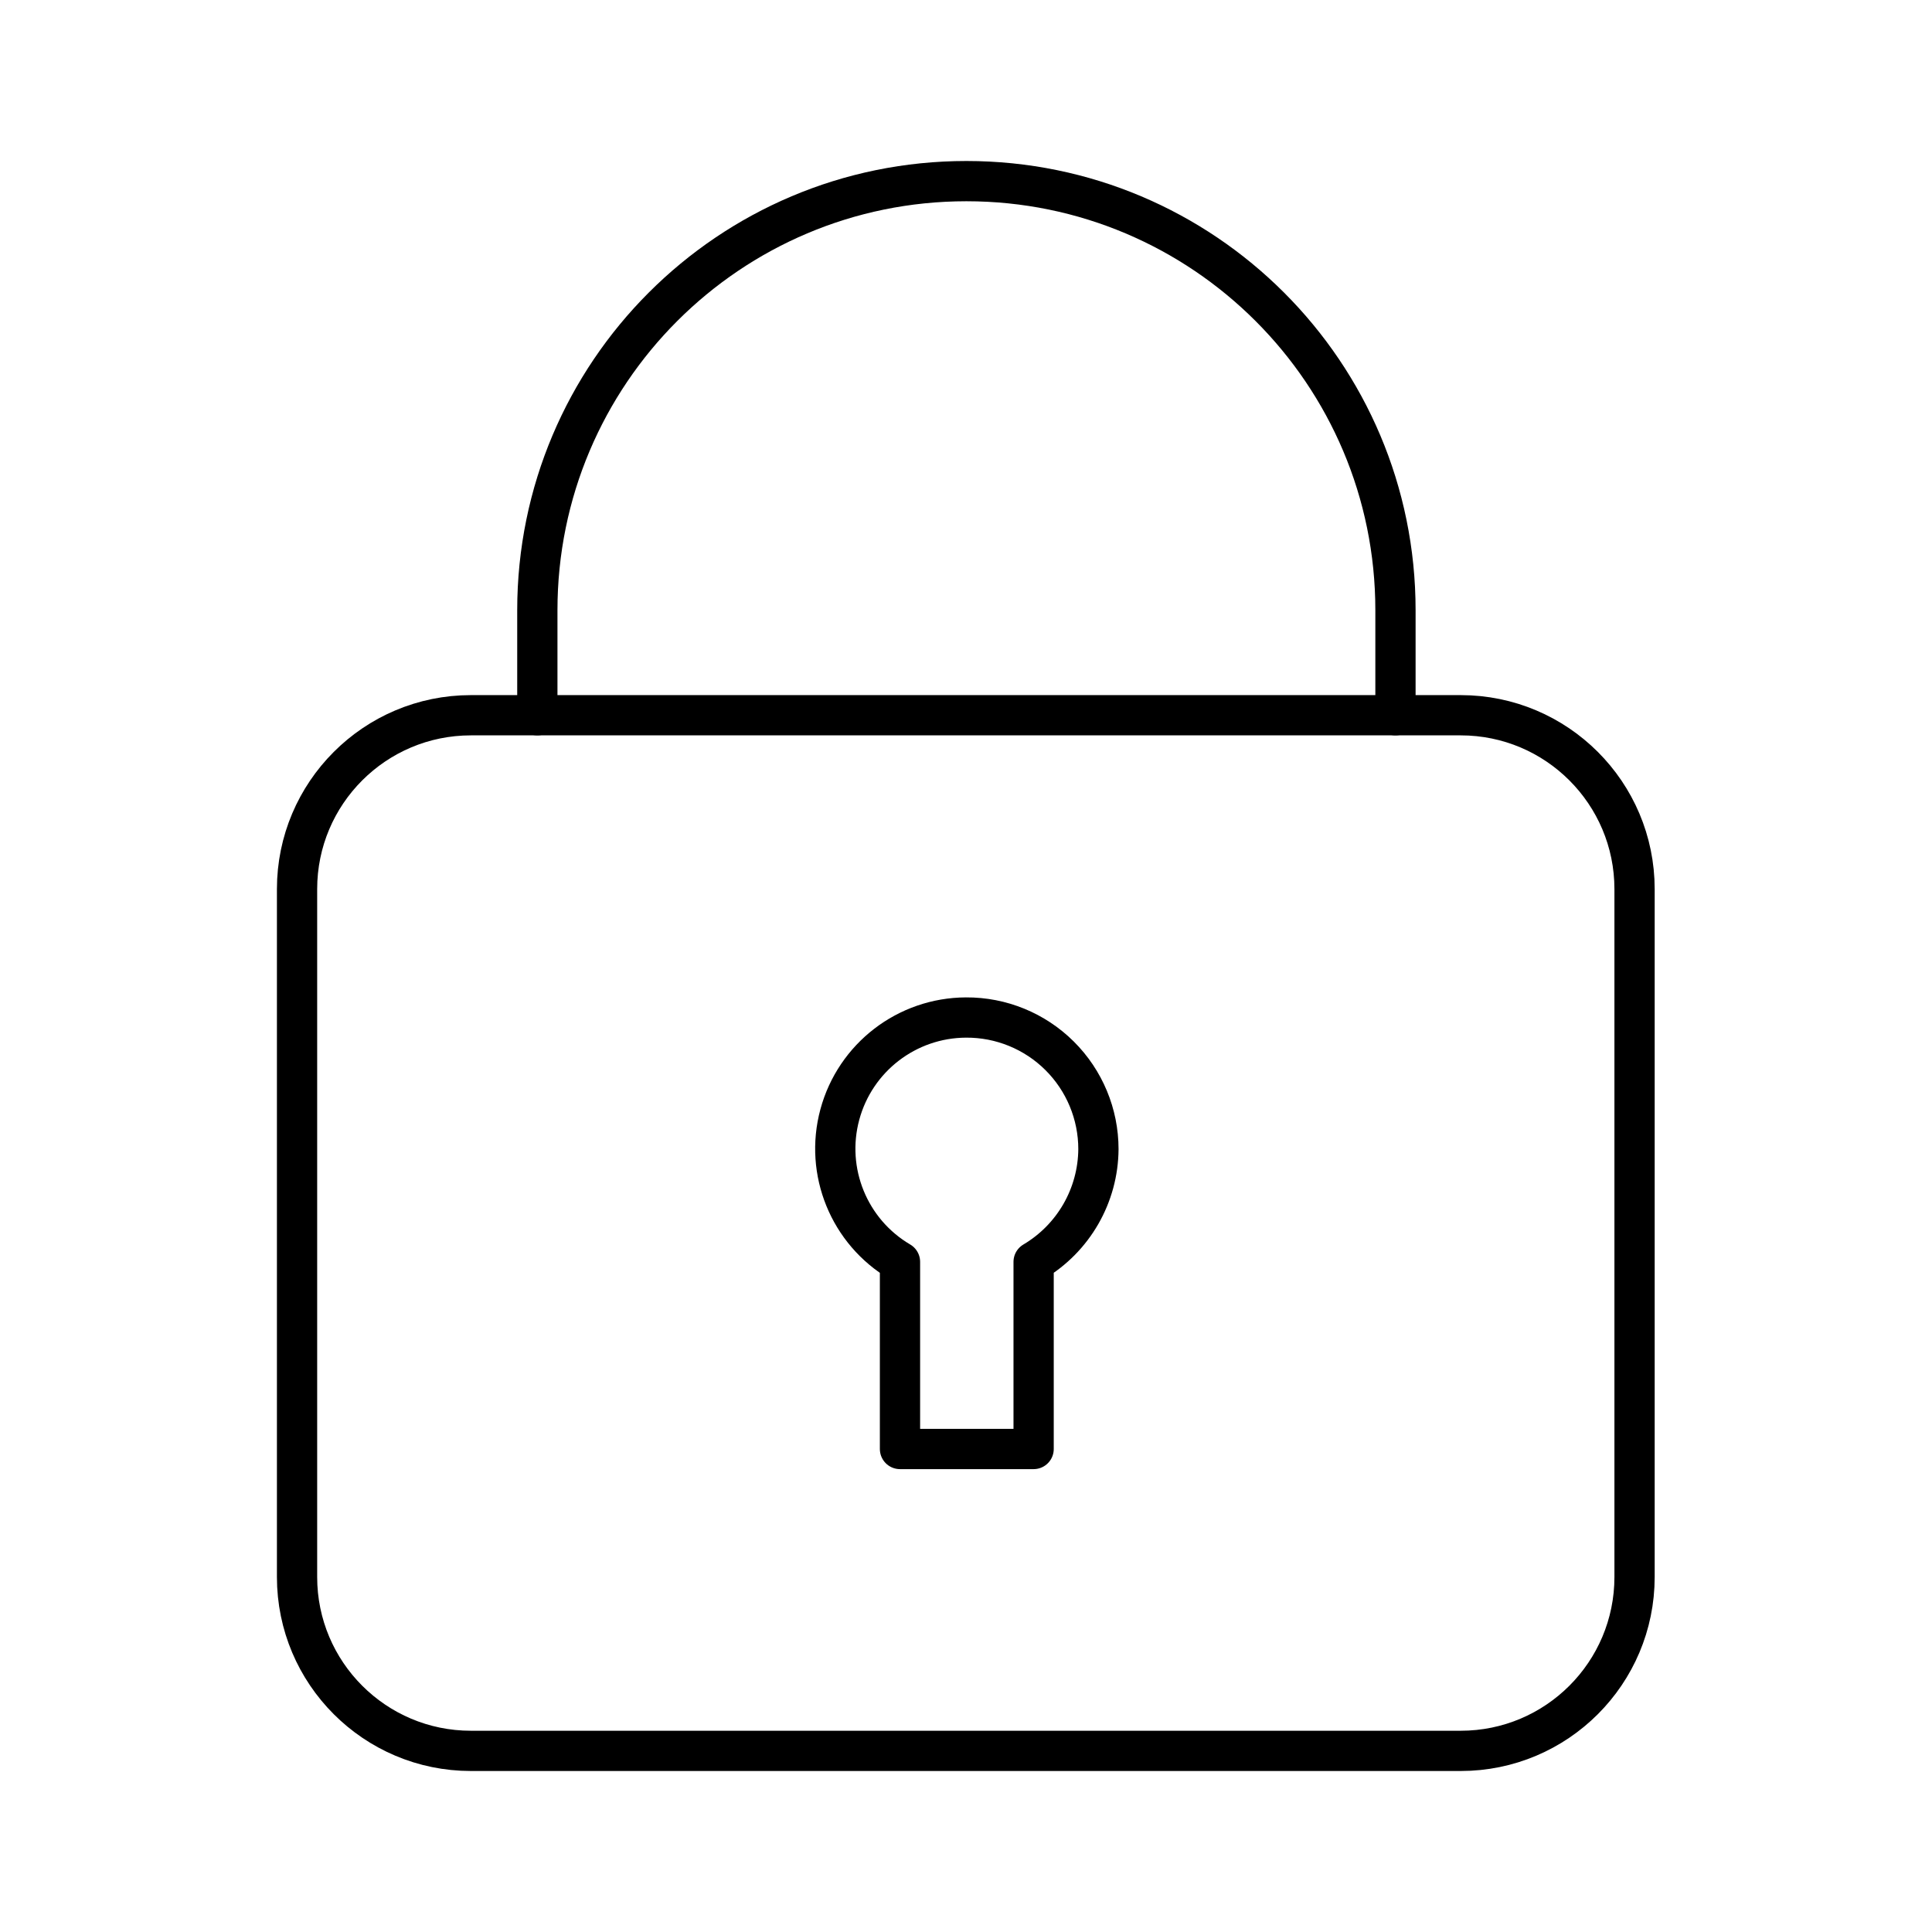
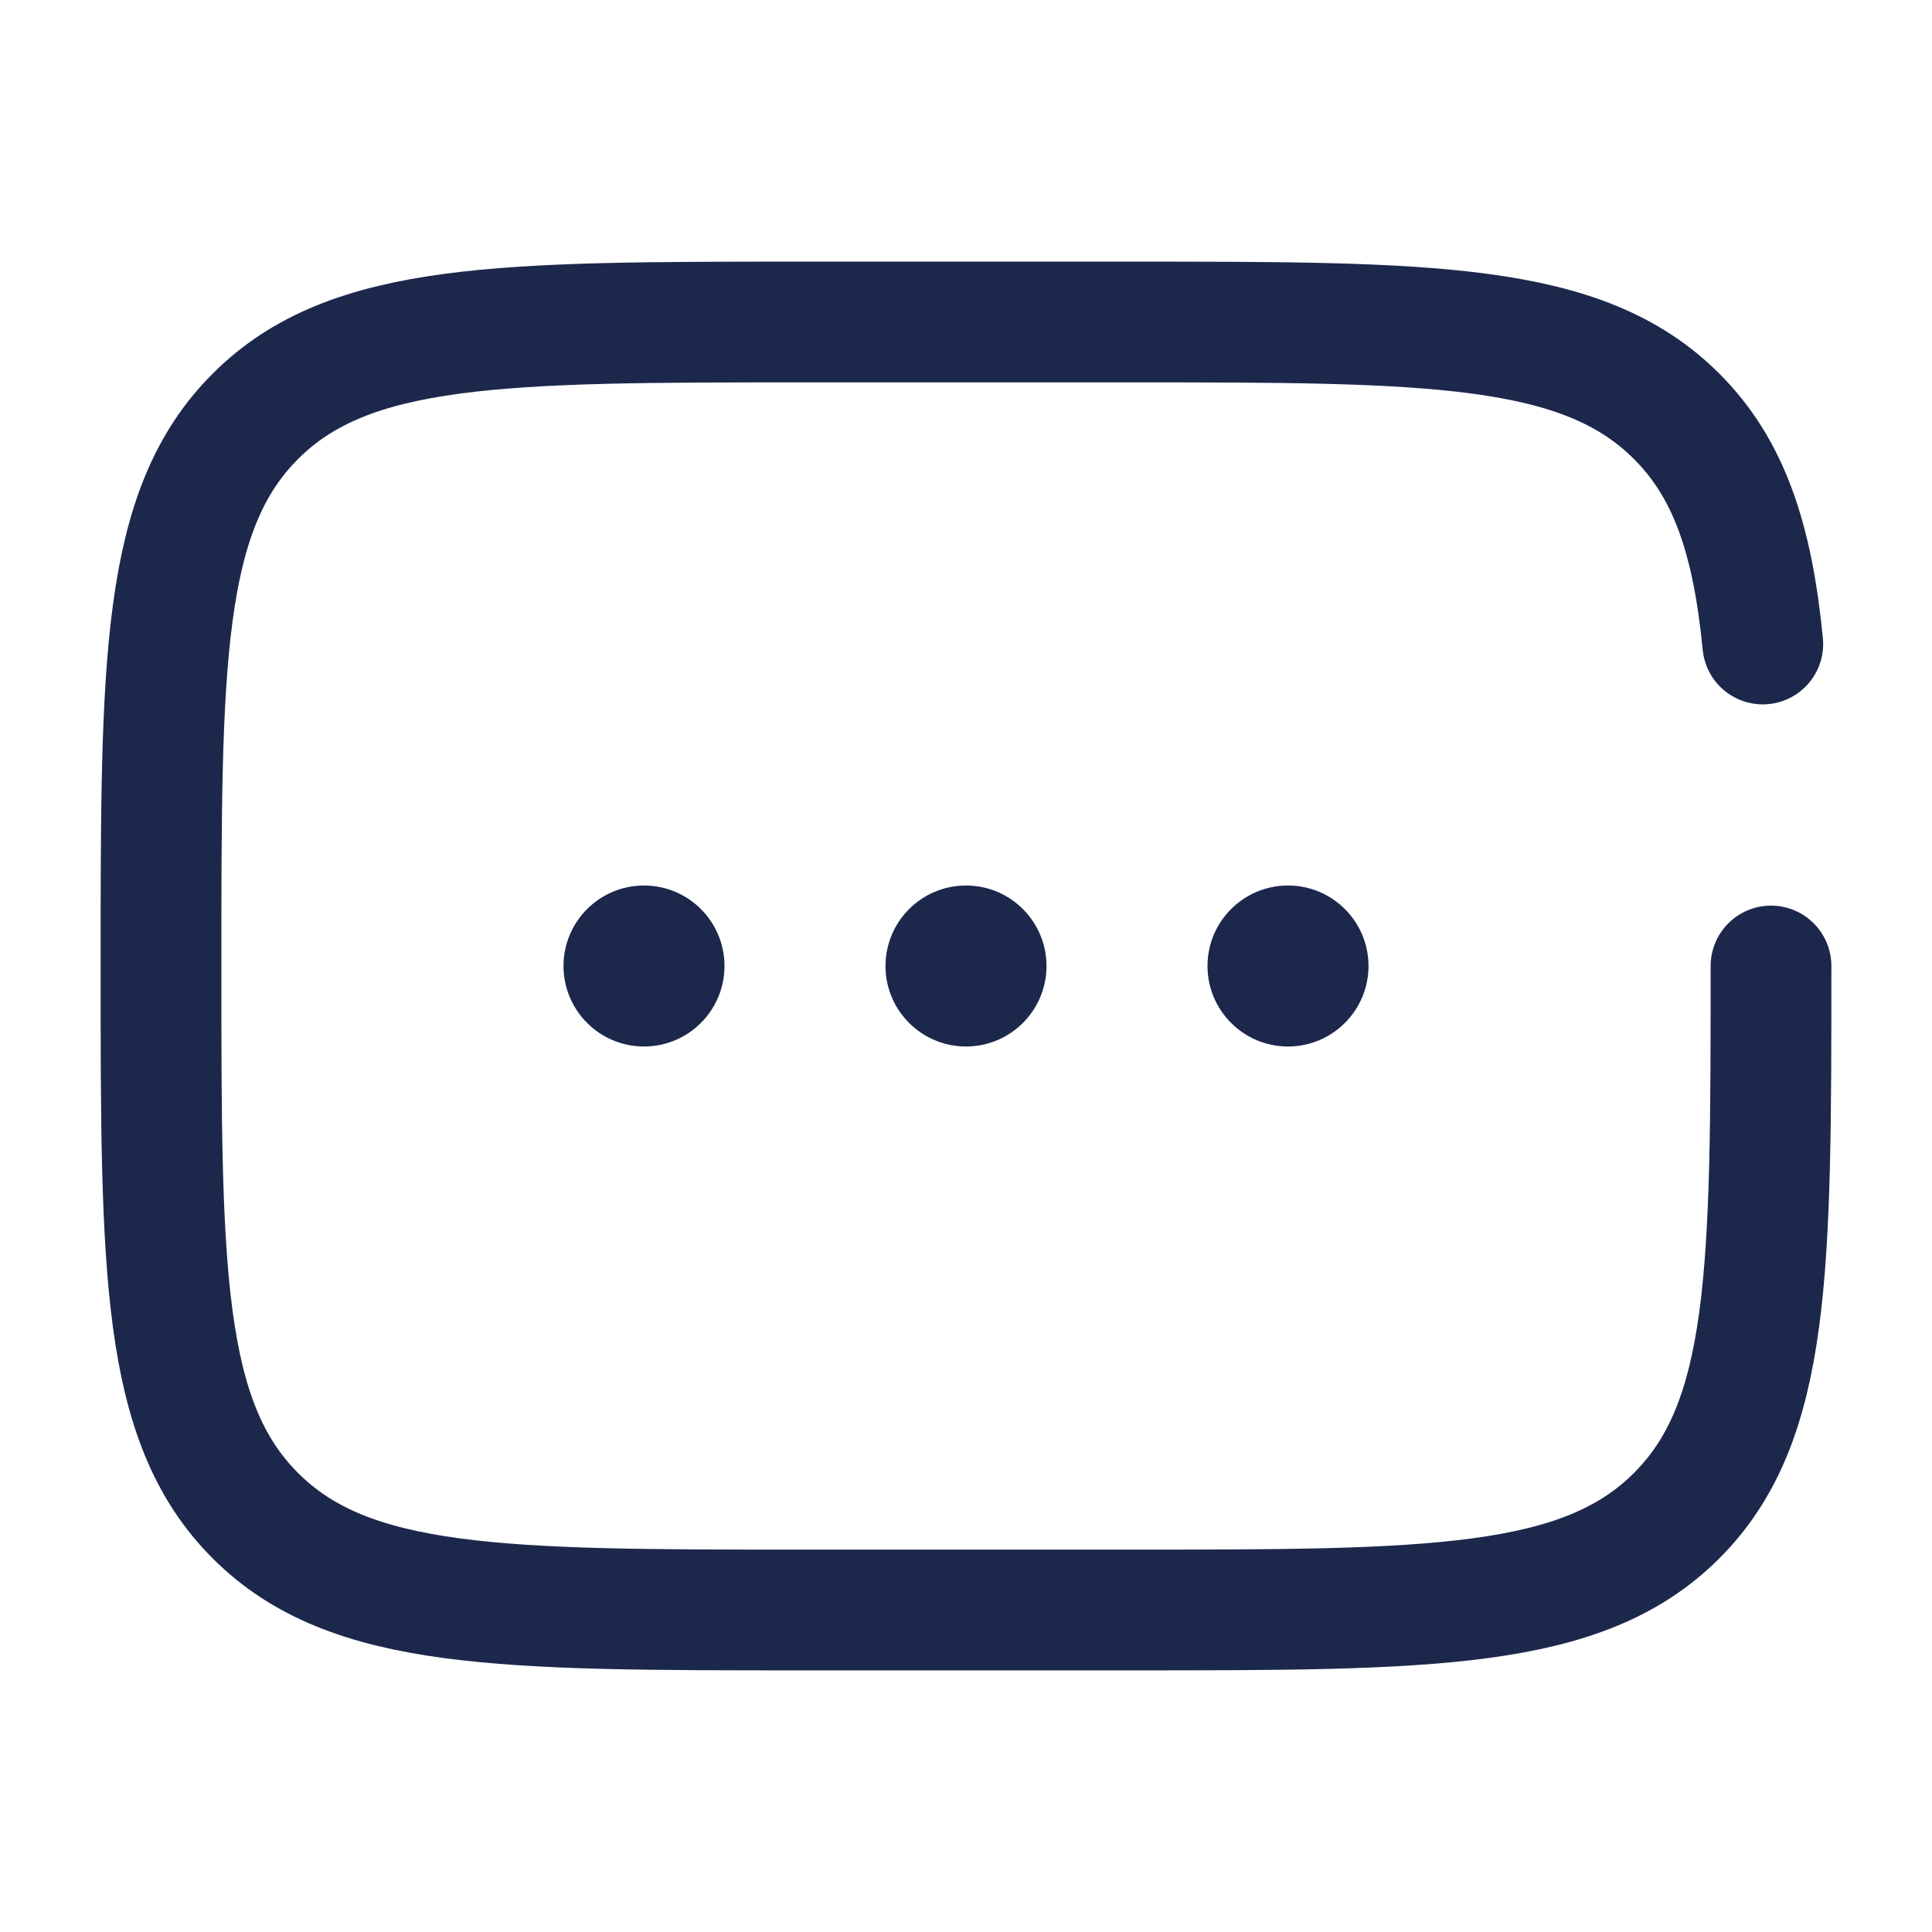
- <svg xmlns="http://www.w3.org/2000/svg" width="800px" height="800px" viewBox="0 0 48 48">
-   <defs>
-     <style>.a{fill:none;stroke:#000000;stroke-linecap:round;stroke-linejoin:round;}</style>
-   </defs>
-   <path class="a" d="M24,25.28a3.26,3.26,0,0,0-1.64,6.07V36h3.32V31.35a3.28,3.28,0,0,0,1.61-2.8v0A3.27,3.27,0,0,0,24,25.28Z" />
-   <rect class="a" x="7.38" y="17.77" width="33.23" height="25.73" rx="4.32" />
-   <path class="a" d="M13.35,17.77V15.16a10.66,10.66,0,0,1,21.32,0v2.61" />
+ <svg xmlns="http://www.w3.org/2000/svg" width="800px" height="800px" viewBox="0 0 24 24" fill="none">
+   <path d="M22 12C22 15.771 22 17.657 20.828 18.828C19.657 20 17.771 20 14 20H10C6.229 20 4.343 20 3.172 18.828C2 17.657 2 15.771 2 12C2 8.229 2 6.343 3.172 5.172C4.343 4 6.229 4 10 4H14C17.771 4 19.657 4 20.828 5.172C21.482 5.825 21.771 6.7 21.898 8" stroke="#1C274C" stroke-width="1.5" stroke-linecap="round" />
+   <path d="M9 12C9 12.552 8.552 13 8 13C7.448 13 7 12.552 7 12C7 11.448 7.448 11 8 11C8.552 11 9 11.448 9 12Z" fill="#1C274C" />
+   <path d="M13 12C13 12.552 12.552 13 12 13C11.448 13 11 12.552 11 12C11 11.448 11.448 11 12 11C12.552 11 13 11.448 13 12Z" fill="#1C274C" />
+   <path d="M17 12C17 12.552 16.552 13 16 13C15.448 13 15 12.552 15 12C15 11.448 15.448 11 16 11C16.552 11 17 11.448 17 12Z" fill="#1C274C" />
</svg>
